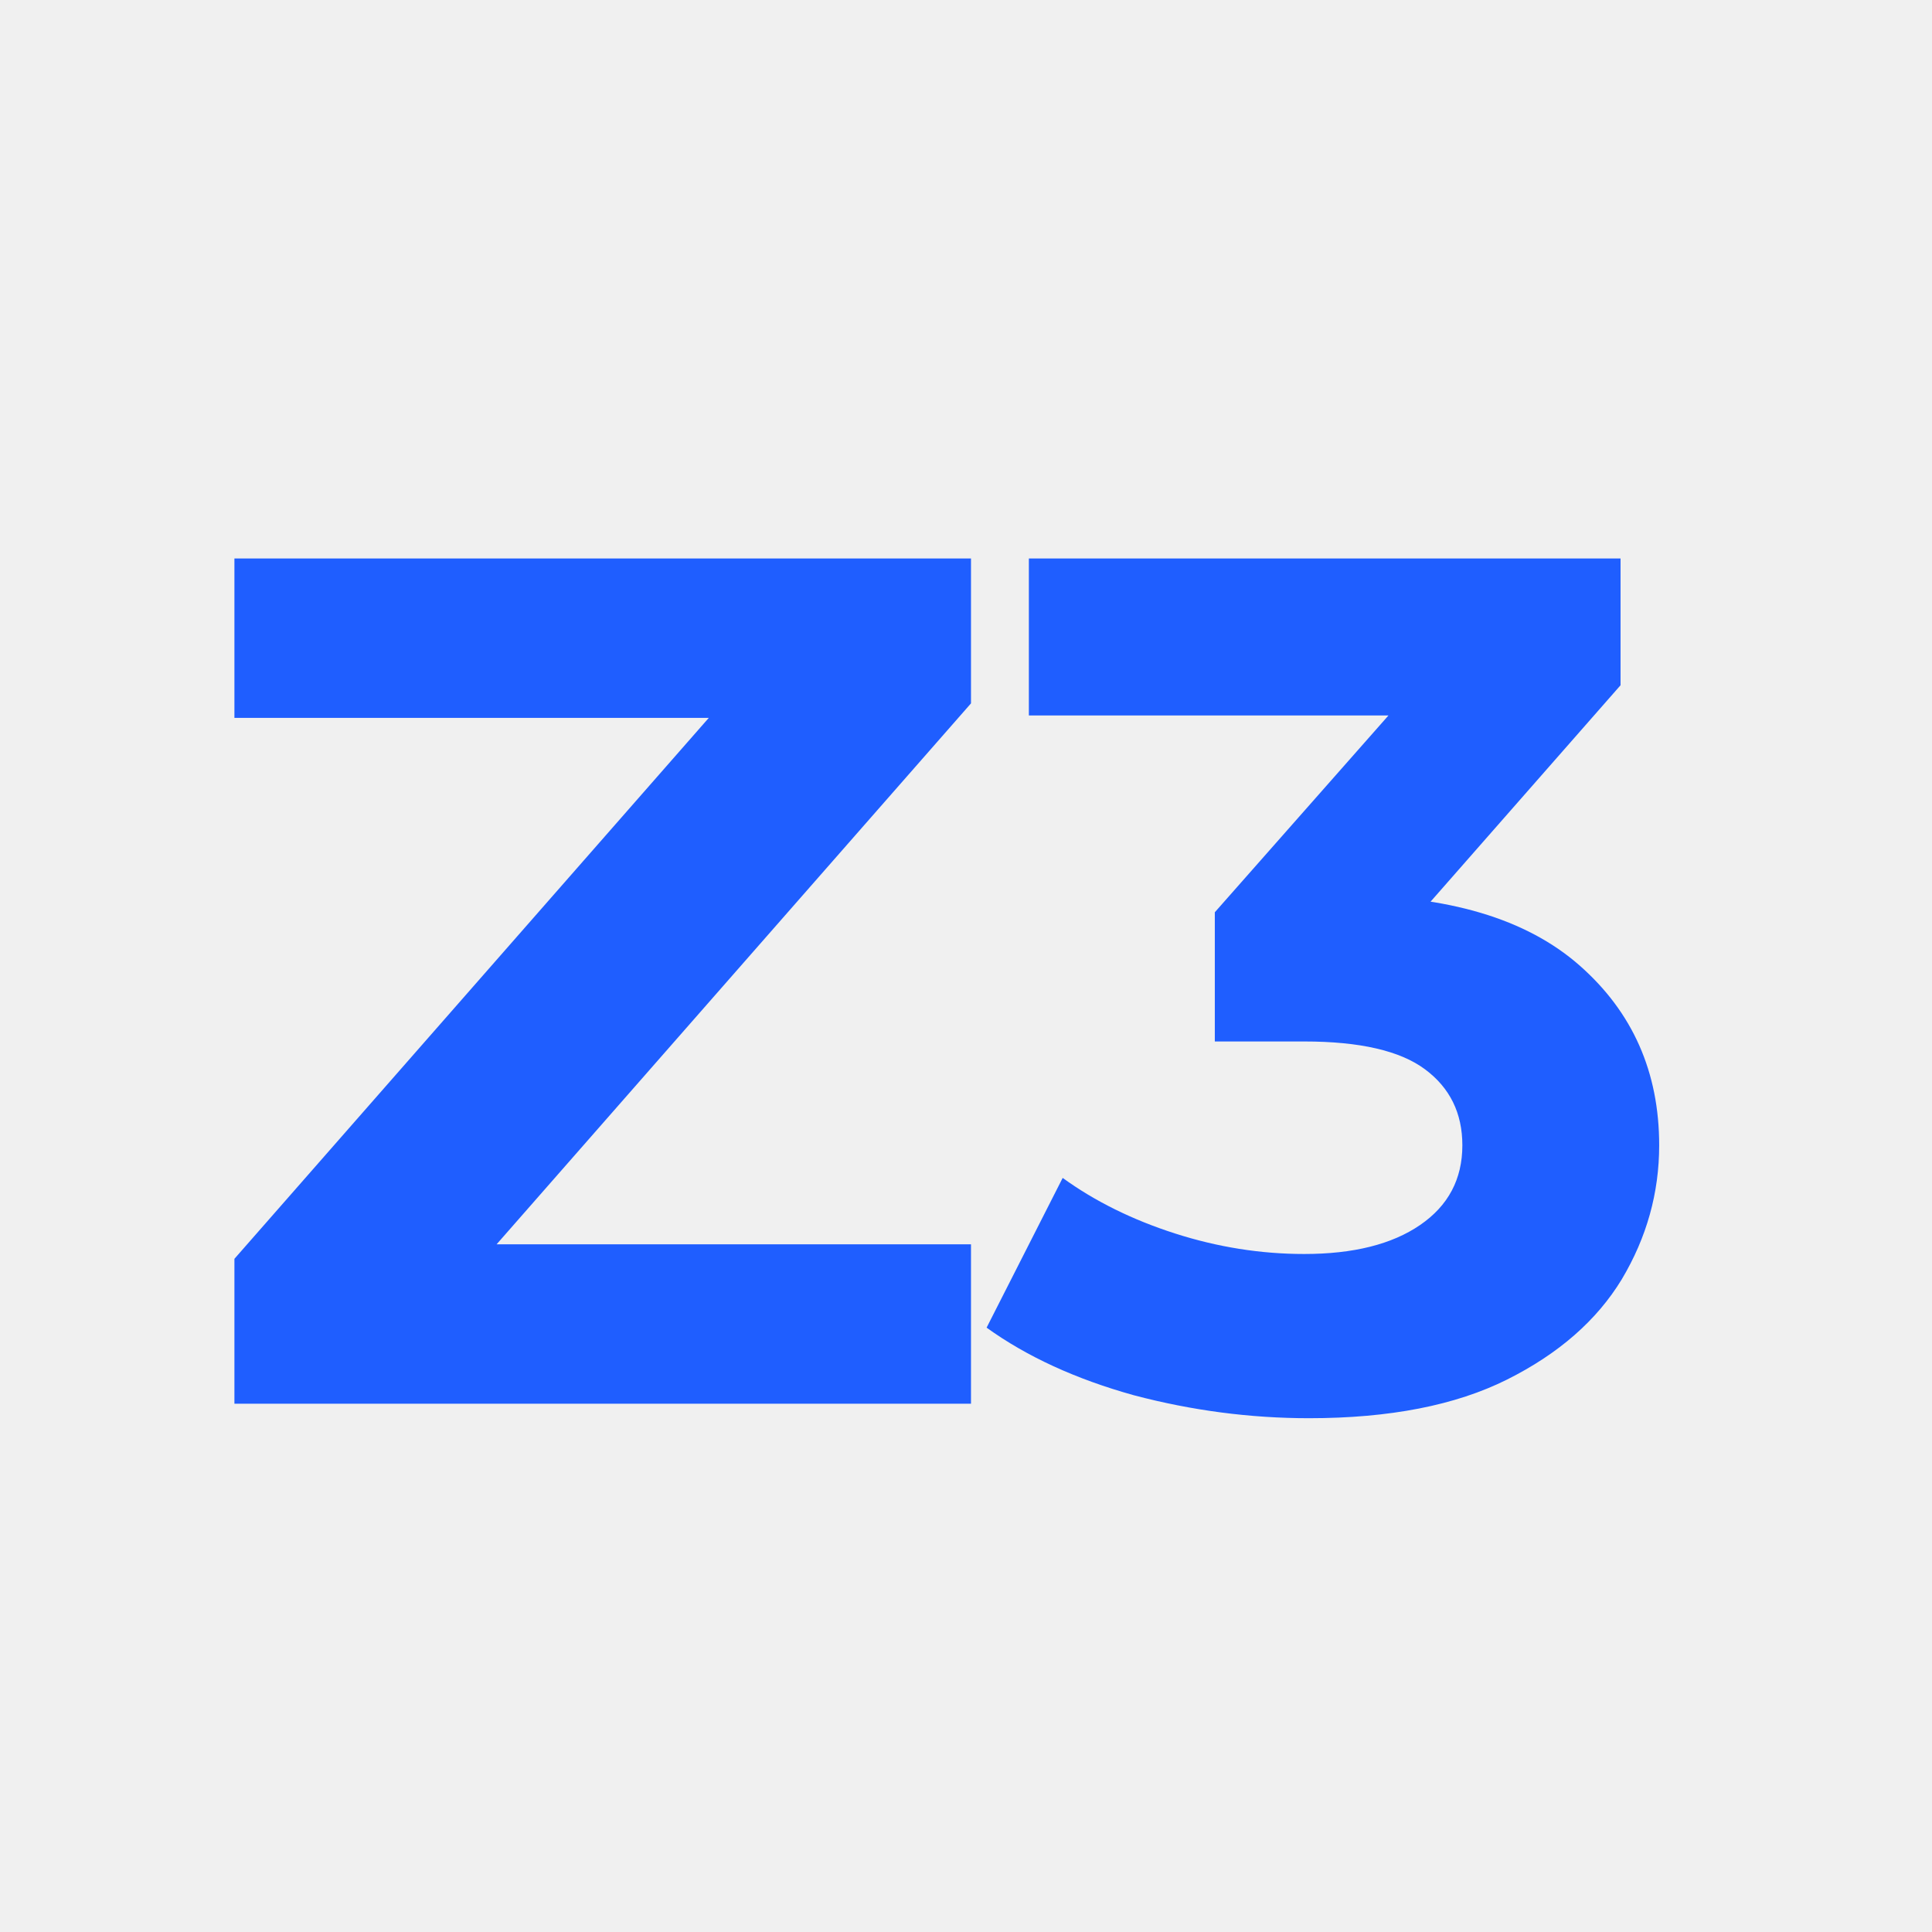
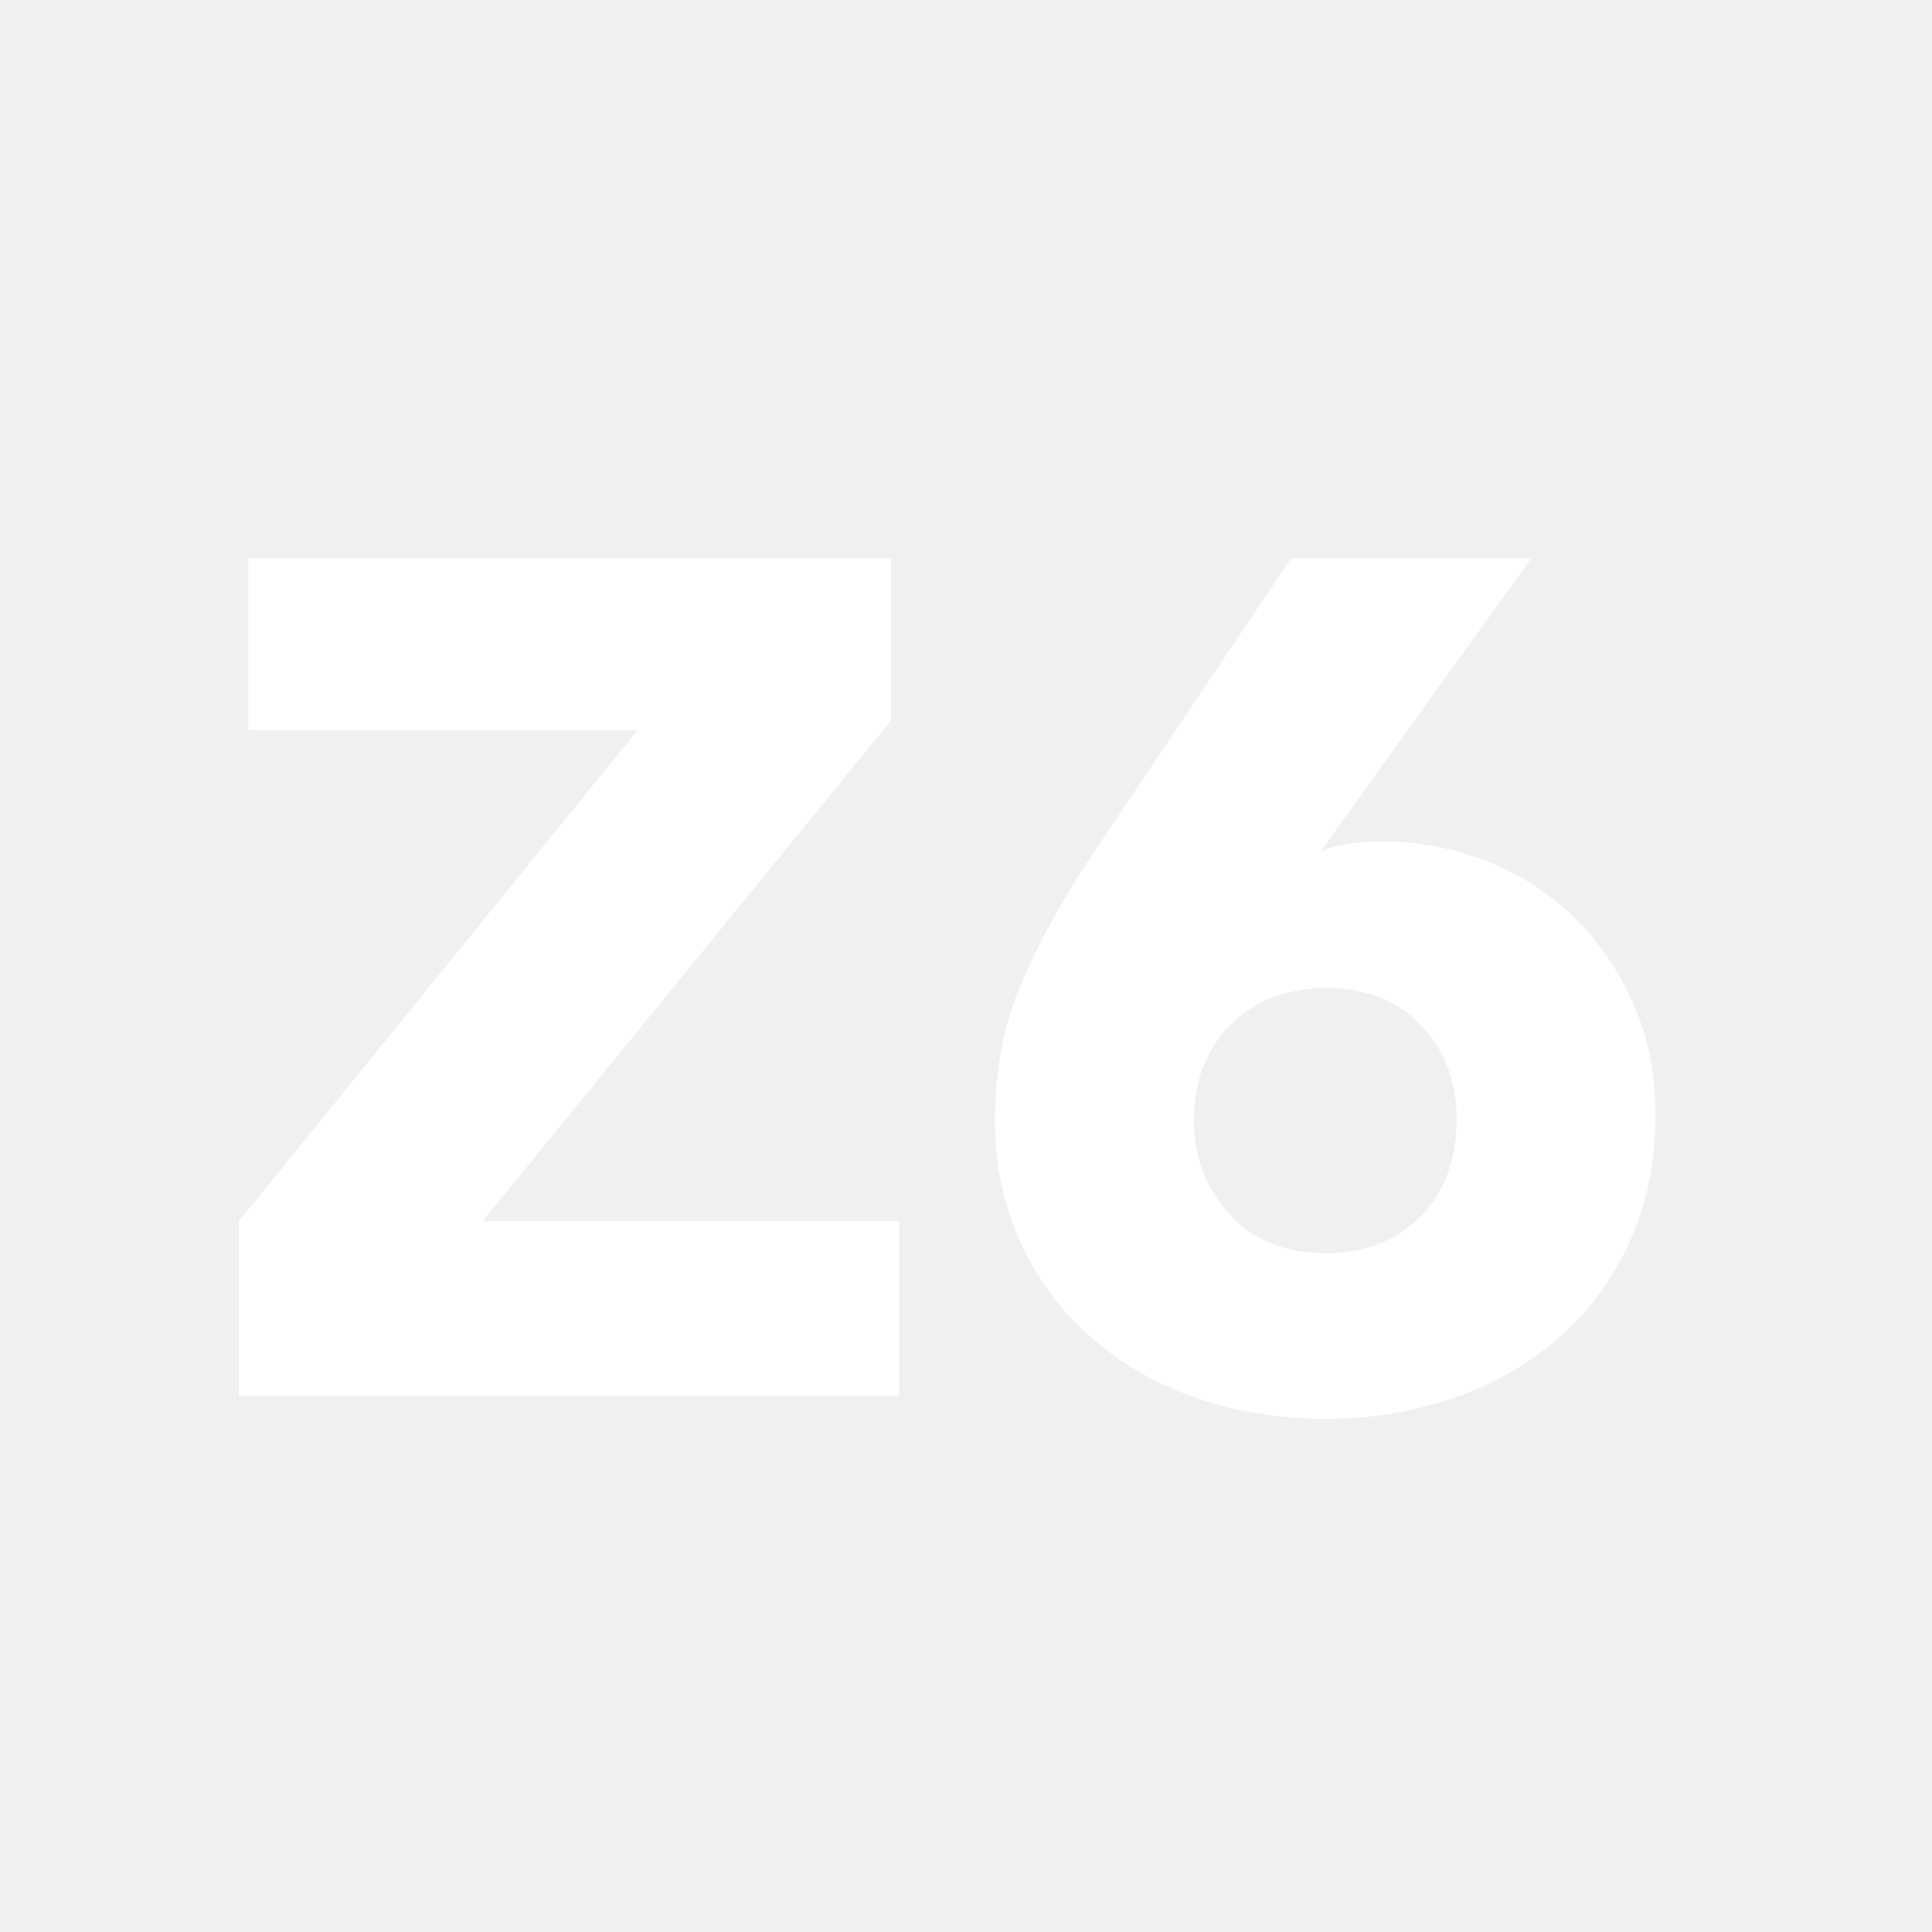
<svg xmlns="http://www.w3.org/2000/svg" width="128" height="128" viewBox="0 0 128 128" fill="none">
-   <path d="M15.531 37H64.331V46.6L32.9 82.44H64.331V93H15.531V83.4L46.96 47.56H15.531V37ZM86.725 93.96C82.832 93.96 78.965 93.453 75.125 92.44C71.285 91.373 68.032 89.88 65.365 87.96L70.405 78.04C72.539 79.587 75.019 80.813 77.845 81.72C80.672 82.627 83.525 83.08 86.405 83.08C89.659 83.08 92.219 82.44 94.085 81.16C95.952 79.88 96.885 78.12 96.885 75.88C96.885 73.747 96.059 72.067 94.405 70.84C92.752 69.613 90.085 69 86.405 69H80.485V60.44L96.085 42.76L97.525 47.4H68.165V37H107.365V45.4L91.845 63.08L85.285 59.32H89.045C95.925 59.32 101.125 60.867 104.645 63.96C108.165 67.053 109.925 71.027 109.925 75.88C109.925 79.027 109.099 81.987 107.445 84.76C105.792 87.48 103.259 89.693 99.845 91.4C96.432 93.107 92.059 93.96 86.725 93.96Z" fill="#1F5EFF" />
+   <path d="M15.825 92.51L15.825 80.906L42.247 48.369L16.452 48.369L16.452 37L59.026 37L59.026 47.741L31.976 80.906L59.575 80.906L59.575 92.51ZM109.675 73.85Q109.675 78.554 107.95 82.318Q106.225 86.081 103.246 88.669Q100.267 91.256 96.268 92.628Q92.269 94 87.8 94Q83.253 94 79.293 92.628Q75.334 91.256 72.355 88.669Q69.375 86.081 67.65 82.396Q65.925 78.711 65.925 74.164Q65.925 69.224 67.65 65.186Q69.375 61.149 72.119 56.993L85.526 37L101.443 37L87.8 55.974L87.565 56.366Q88.349 56.052 89.447 55.895Q90.544 55.739 91.485 55.739Q95.092 55.739 98.424 57.032Q101.756 58.326 104.226 60.717Q106.696 63.109 108.185 66.441Q109.675 69.773 109.675 73.85ZM96.503 74.164Q96.503 70.4 94.151 67.931Q91.799 65.461 87.879 65.461Q83.958 65.461 81.528 67.891Q79.097 70.322 79.097 74.242Q79.097 77.849 81.449 80.436Q83.802 83.023 87.8 83.023Q91.72 83.023 94.112 80.593Q96.503 78.162 96.503 74.164Z" fill="#FFFFFF" />
</svg>
